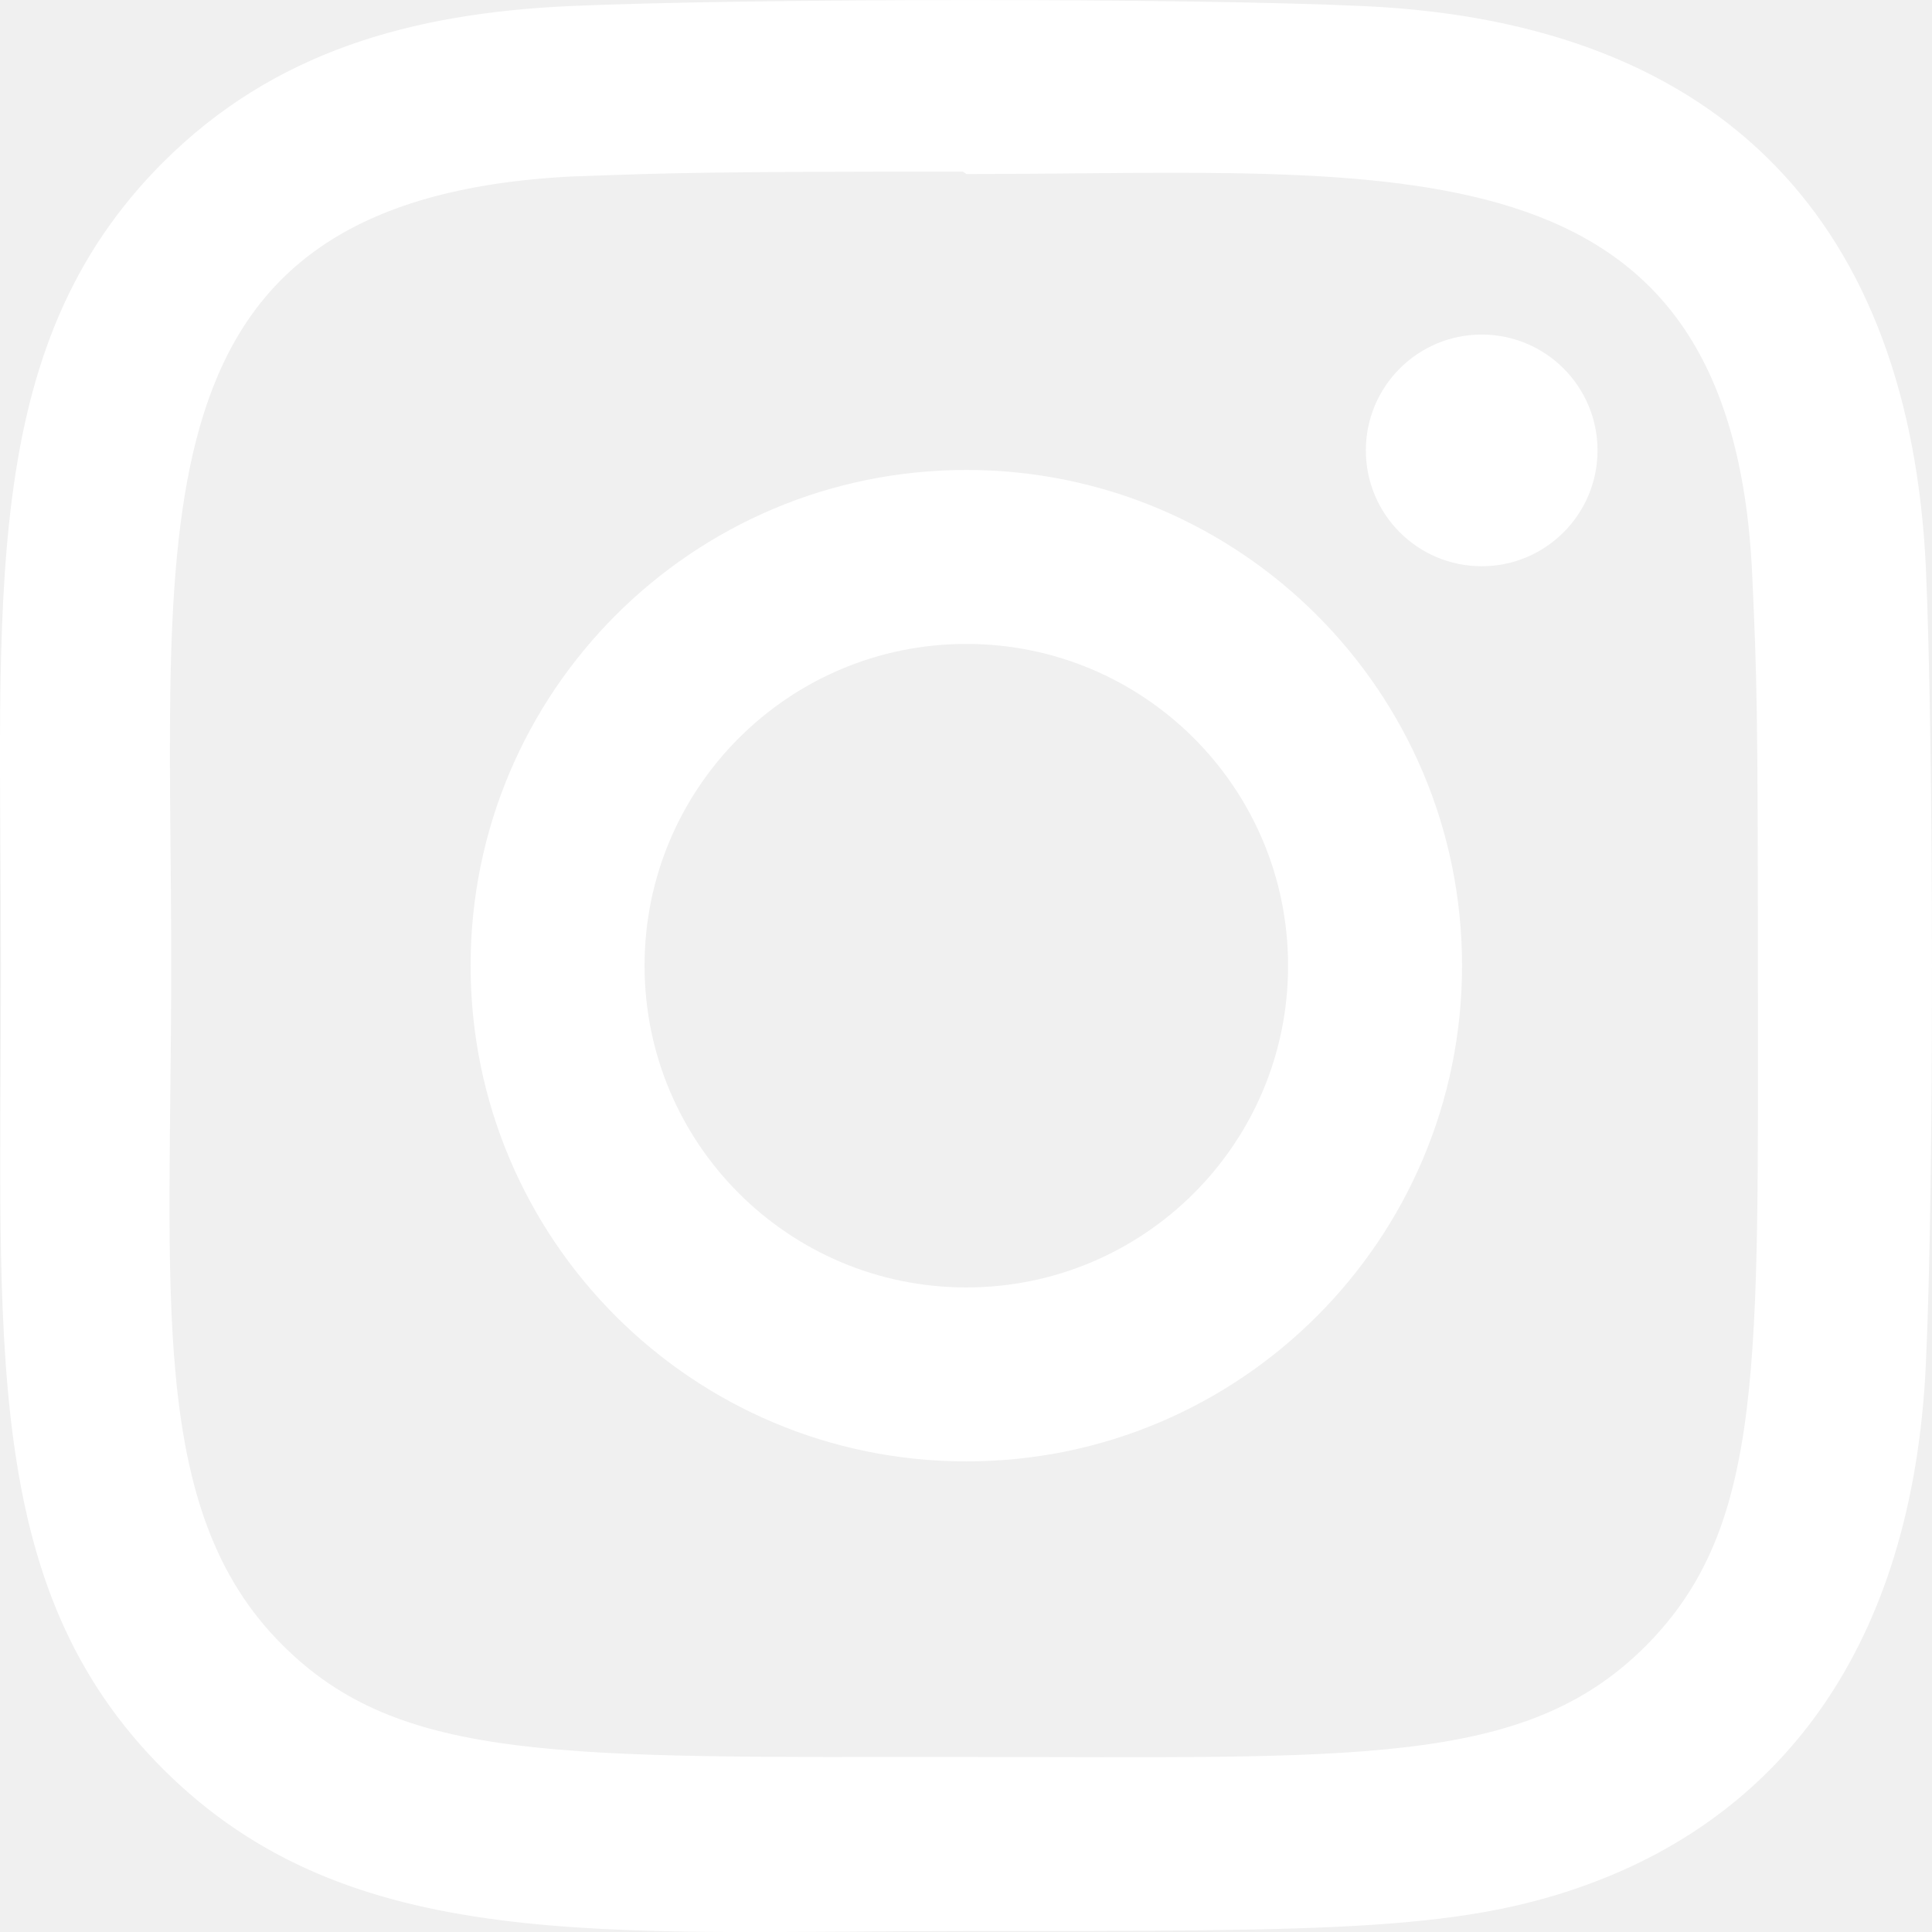
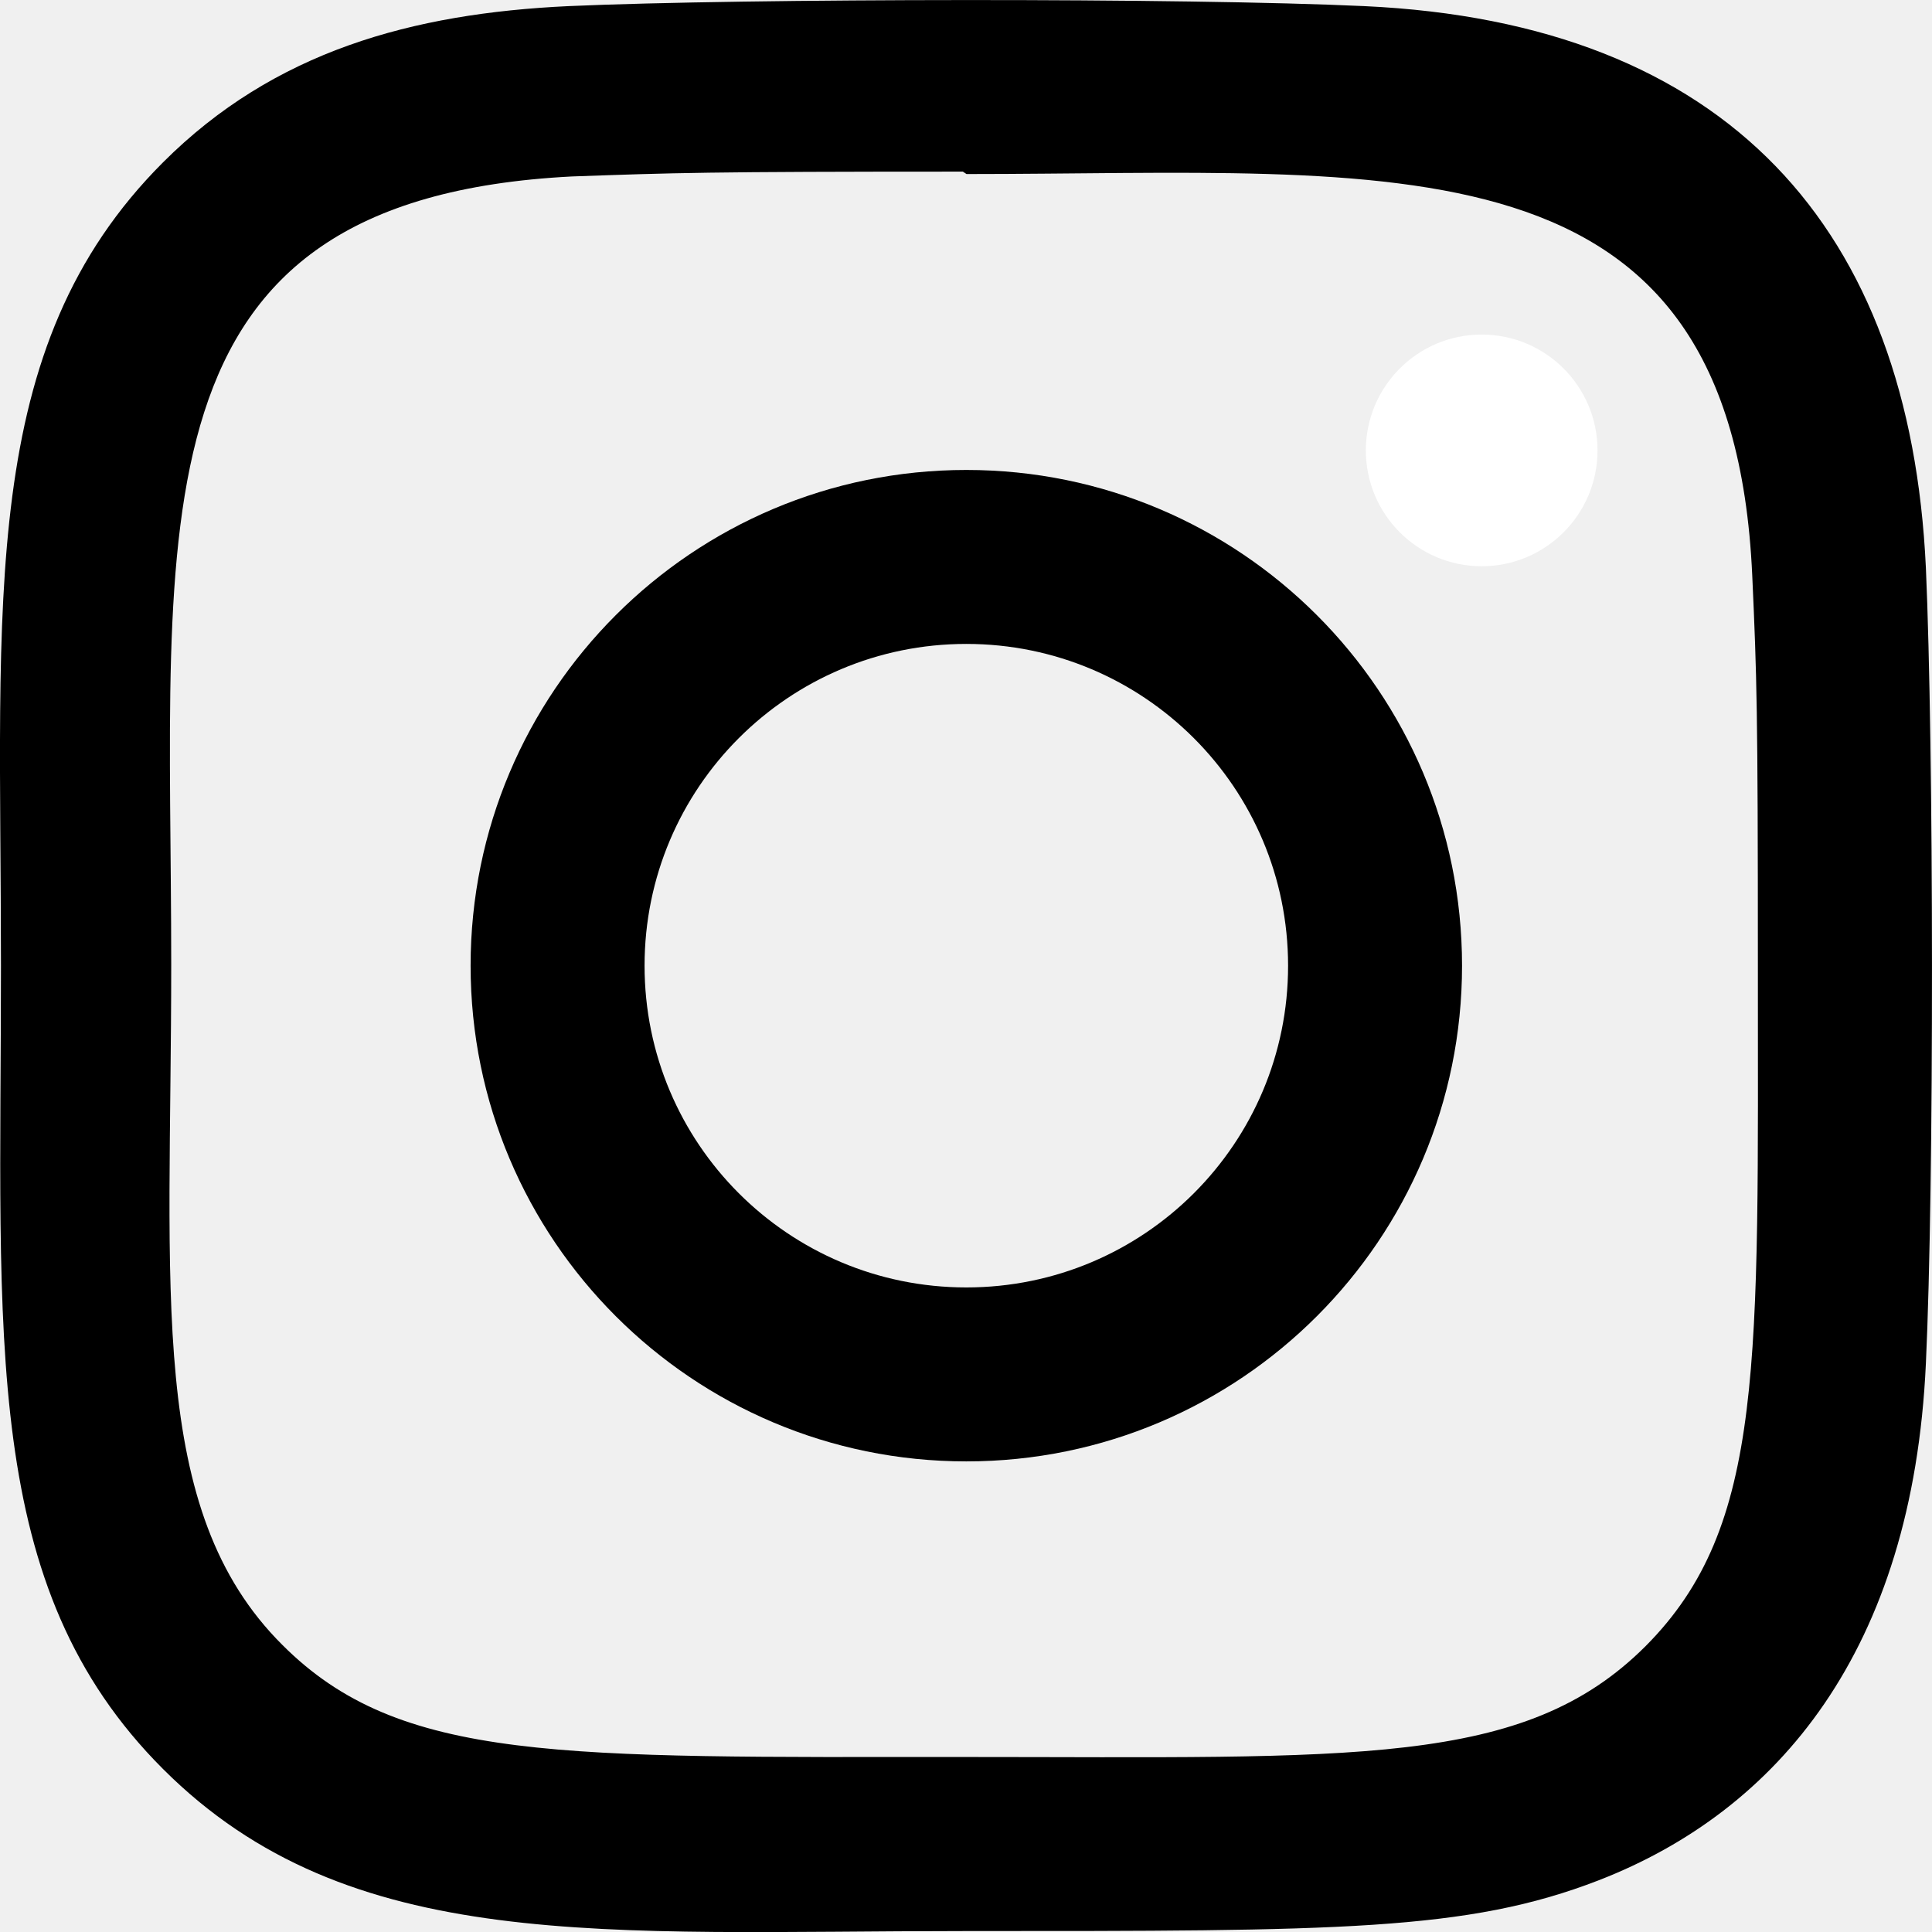
<svg xmlns="http://www.w3.org/2000/svg" width="24" height="24">
  <g>
-     <rect fill="none" id="canvas_background" height="402" width="582" y="-1" x="-1" />
+     <rect x="-1" y="-1" width="26" height="26" id="canvas_background" fill="none" />
  </g>
  <g>
-     <path fill="#ffffff" id="svg_1" d="m12.004,5.838c-3.403,0 -6.158,2.758 -6.158,6.158c0,3.403 2.758,6.158 6.158,6.158c3.403,0 6.158,-2.758 6.158,-6.158c0,-3.403 -2.758,-6.158 -6.158,-6.158zm0,10.155c-2.209,0 -3.997,-1.789 -3.997,-3.997s1.789,-3.997 3.997,-3.997s3.997,1.789 3.997,3.997c0.001,2.208 -1.788,3.997 -3.997,3.997z" />
-     <path fill="#ffffff" id="svg_2" d="m16.948,0.076c-2.208,-0.103 -7.677,-0.098 -9.887,0c-1.942,0.091 -3.655,0.56 -5.036,1.941c-2.308,2.308 -2.013,5.418 -2.013,9.979c0,4.668 -0.26,7.706 2.013,9.979c2.317,2.316 5.472,2.013 9.979,2.013c4.624,0 6.22,0.003 7.855,-0.63c2.223,-0.863 3.901,-2.85 4.065,-6.419c0.104,-2.209 0.098,-7.677 0,-9.887c-0.198,-4.213 -2.459,-6.768 -6.976,-6.976zm3.495,20.372c-1.513,1.513 -3.612,1.378 -8.468,1.378c-5,0 -7.005,0.074 -8.468,-1.393c-1.685,-1.677 -1.38,-4.37 -1.38,-8.453c0,-5.525 -0.567,-9.504 4.978,-9.788c1.274,-0.045 1.649,-0.06 4.856,-0.06l0.045,0.03c5.329,0 9.51,-0.558 9.761,4.986c0.057,1.265 0.07,1.645 0.07,4.847c-0.001,4.942 0.093,6.959 -1.394,8.453z" />
-     <circle fill="#ffffff" id="svg_3" r="1.439" cy="5.595" cx="18.406" />
+     <path d="m12.004,5.838c-3.403,0 -6.158,2.758 -6.158,6.158c0,3.403 2.758,6.158 6.158,6.158c3.403,0 6.158,-2.758 6.158,-6.158c0,-3.403 -2.758,-6.158 -6.158,-6.158zm0,10.155c-2.209,0 -3.997,-1.789 -3.997,-3.997s1.789,-3.997 3.997,-3.997s3.997,1.789 3.997,3.997c0.001,2.208 -1.788,3.997 -3.997,3.997z" id="svg_1" fill="#000000" />
+     <path d="m16.948,0.076c-2.208,-0.103 -7.677,-0.098 -9.887,0c-1.942,0.091 -3.655,0.56 -5.036,1.941c-2.308,2.308 -2.013,5.418 -2.013,9.979c0,4.668 -0.26,7.706 2.013,9.979c2.317,2.316 5.472,2.013 9.979,2.013c4.624,0 6.22,0.003 7.855,-0.63c2.223,-0.863 3.901,-2.85 4.065,-6.419c0.104,-2.209 0.098,-7.677 0,-9.887c-0.198,-4.213 -2.459,-6.768 -6.976,-6.976zm3.495,20.372c-1.513,1.513 -3.612,1.378 -8.468,1.378c-5,0 -7.005,0.074 -8.468,-1.393c-1.685,-1.677 -1.38,-4.37 -1.38,-8.453c0,-5.525 -0.567,-9.504 4.978,-9.788c1.274,-0.045 1.649,-0.06 4.856,-0.06l0.045,0.03c5.329,0 9.51,-0.558 9.761,4.986c0.057,1.265 0.07,1.645 0.07,4.847c-0.001,4.942 0.093,6.959 -1.394,8.453z" id="svg_2" fill="#000000" />
+     <circle cx="18.406" cy="5.595" r="1.439" id="svg_3" fill="#ffffff" />
  </g>
</svg>
